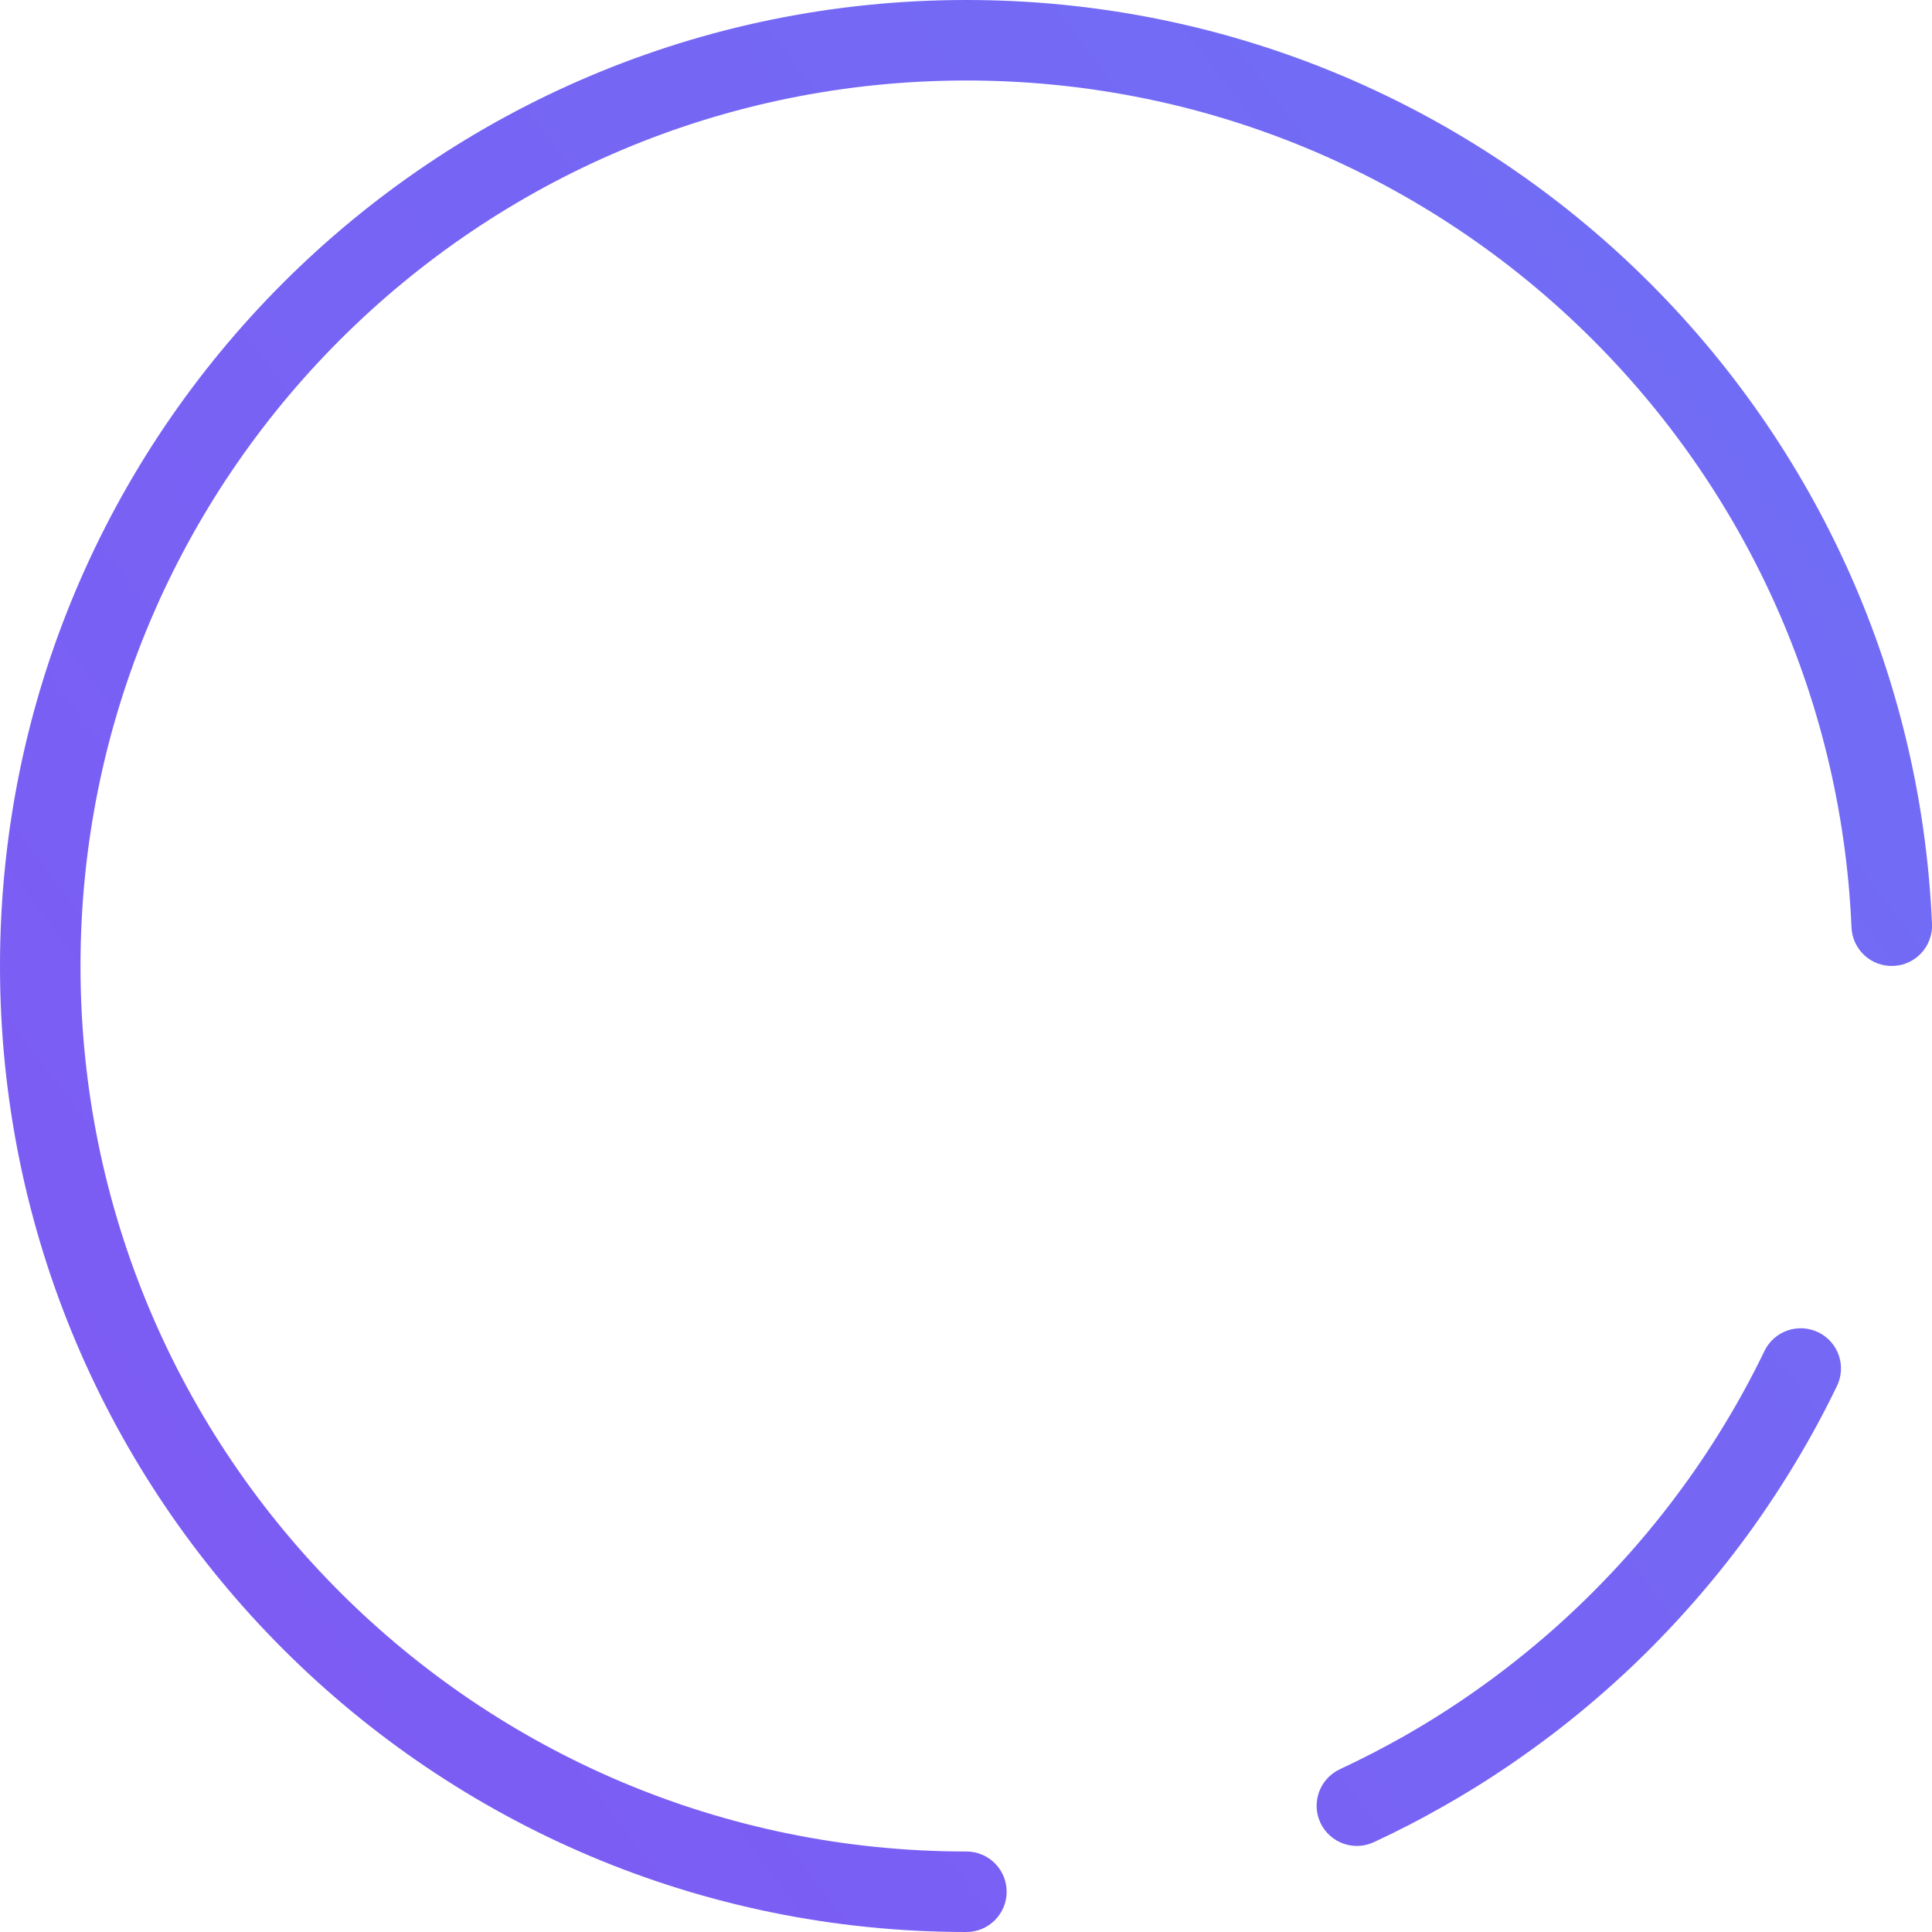
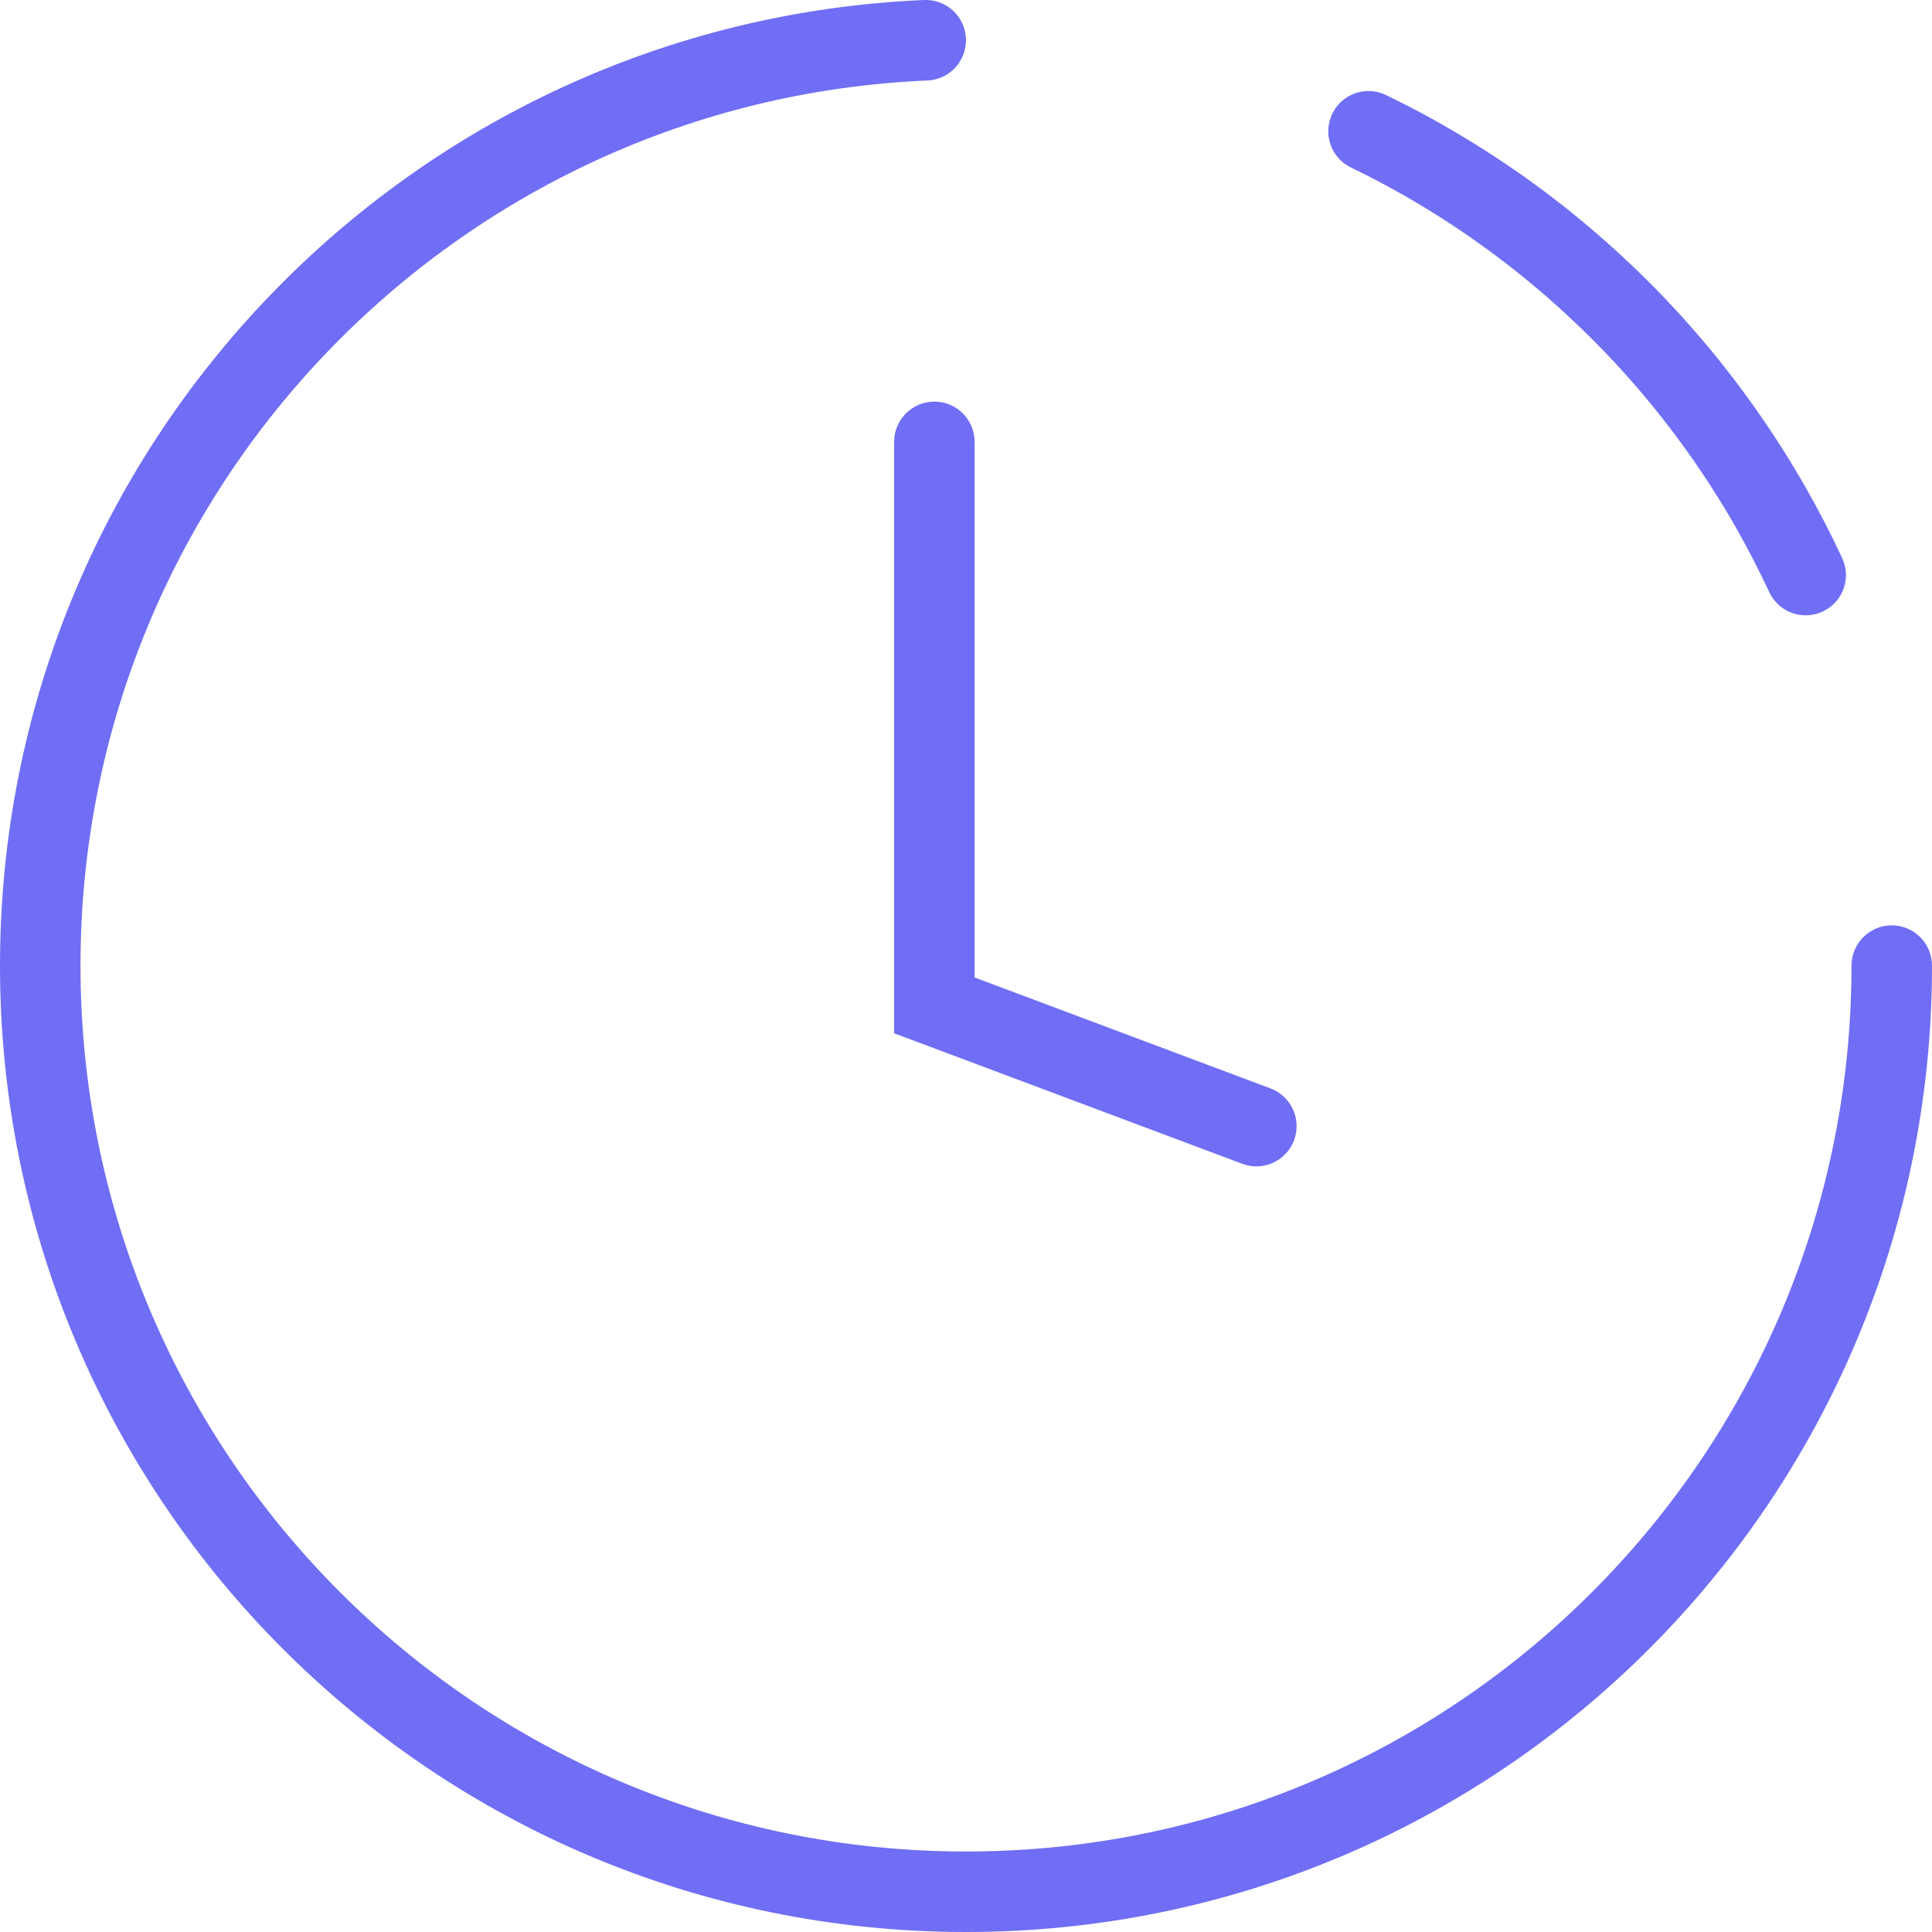
<svg xmlns="http://www.w3.org/2000/svg" width="24" height="24" viewBox="0 0 24 24" fill="none">
-   <path fill-rule="evenodd" clip-rule="evenodd" d="M23.521 11.999C23.245 12.011 23.012 11.797 23 11.521C22.75 5.669 17.923 1 12.005 1C5.927 1 1 5.925 1 12C1 18.075 5.927 23 12.005 23C12.281 23 12.505 23.224 12.505 23.5C12.505 23.776 12.281 24 12.005 24C5.375 24 -8.34989e-06 18.628 -8.42892e-06 12C-8.50795e-06 5.372 5.375 2.22099e-07 12.005 1.43035e-07C18.461 6.60552e-08 23.726 5.093 24 11.479C24.011 11.755 23.797 11.988 23.521 11.999ZM22.587 16.55C22.836 16.67 22.94 16.969 22.819 17.218C22.634 17.602 22.428 17.974 22.204 18.333C21.995 18.669 21.771 18.993 21.531 19.305C21.279 19.632 21.011 19.946 20.727 20.246C20.445 20.545 20.147 20.829 19.835 21.097C19.536 21.355 19.223 21.598 18.899 21.825C18.59 22.043 18.269 22.246 17.938 22.434C17.655 22.596 17.364 22.746 17.067 22.884C16.816 23.001 16.519 22.892 16.402 22.642C16.286 22.392 16.395 22.094 16.645 21.978C16.917 21.851 17.184 21.713 17.444 21.566C17.747 21.393 18.041 21.207 18.325 21.007C18.622 20.798 18.908 20.575 19.183 20.339C19.469 20.093 19.742 19.832 20.001 19.558C20.261 19.284 20.507 18.996 20.738 18.695C20.958 18.409 21.164 18.112 21.355 17.805C21.561 17.475 21.749 17.134 21.919 16.782C22.039 16.534 22.338 16.43 22.587 16.55Z" fill="url(#paint0_linear)" />
-   <defs>
-     <linearGradient id="paint0_linear" x1="23" y1="2" x2="-2" y2="21" gradientUnits="userSpaceOnUse">
-       <stop stop-color="#706EF5" />
-       <stop offset="1" stop-color="#7E59F3" />
-     </linearGradient>
-   </defs>
+   <path d="M24 11.995C24 11.719 23.776 11.495 23.5 11.495C23.224 11.495 23 11.719 23 11.995H24ZM17.218 1.181C16.969 1.06 16.67 1.164 16.55 1.413C16.43 1.662 16.534 1.961 16.782 2.081L17.218 1.181ZM18.069 2.22L18.333 1.796L18.333 1.796L18.069 2.22ZM19 2.866L19.305 2.469L19.305 2.469L19 2.866ZM19.902 3.636L20.246 3.273L20.246 3.273L19.902 3.636ZM20.718 4.491L20.339 4.817L20.339 4.817L20.718 4.491ZM21.416 5.388L21.825 5.101L21.825 5.101L21.416 5.388ZM22 6.309L22.434 6.062L22.434 6.062L22 6.309ZM21.978 7.355C22.094 7.605 22.392 7.714 22.642 7.597C22.892 7.481 23.001 7.184 22.884 6.933L21.978 7.355ZM11.521 1C11.797 0.988 12.011 0.755 11.999 0.479C11.988 0.203 11.755 -0.011 11.479 0L11.521 1ZM11.607 12.489H11.107V12.836L11.431 12.957L11.607 12.489ZM12.107 5.489C12.107 5.213 11.883 4.989 11.607 4.989C11.331 4.989 11.107 5.213 11.107 5.489H12.107ZM15.431 14.457C15.69 14.555 15.978 14.423 16.075 14.165C16.172 13.906 16.041 13.618 15.783 13.521L15.431 14.457ZM23 11.995C23 18.073 18.075 23 12 23V24C18.628 24 24 18.625 24 11.995H23ZM12 23C5.925 23 1 18.073 1 11.995H0C0 18.625 5.372 24 12 24V23ZM16.782 2.081C17.134 2.251 17.475 2.439 17.805 2.645L18.333 1.796C17.974 1.572 17.602 1.366 17.218 1.181L16.782 2.081ZM17.805 2.645C18.112 2.836 18.409 3.042 18.695 3.262L19.305 2.469C18.993 2.229 18.669 2.005 18.333 1.796L17.805 2.645ZM18.695 3.262C18.996 3.493 19.284 3.739 19.558 3.999L20.246 3.273C19.946 2.989 19.632 2.721 19.305 2.469L18.695 3.262ZM19.558 3.999C19.832 4.258 20.093 4.531 20.339 4.817L21.097 4.165C20.829 3.853 20.545 3.555 20.246 3.273L19.558 3.999ZM20.339 4.817C20.575 5.092 20.798 5.378 21.007 5.675L21.825 5.101C21.598 4.777 21.355 4.464 21.097 4.165L20.339 4.817ZM21.007 5.675C21.207 5.96 21.393 6.253 21.566 6.556L22.434 6.062C22.246 5.731 22.043 5.411 21.825 5.101L21.007 5.675ZM21.566 6.556C21.713 6.816 21.851 7.083 21.978 7.355L22.884 6.933C22.746 6.636 22.596 6.345 22.434 6.062L21.566 6.556ZM1 11.995C1 6.077 5.669 1.25 11.521 1L11.479 0C5.093 0.274 0 5.539 0 11.995H1ZM12.107 12.489V5.489H11.107V12.489H12.107ZM11.431 12.957L15.431 14.457L15.783 13.521L11.783 12.021L11.431 12.957Z" fill="#706EF5" />
</svg>
